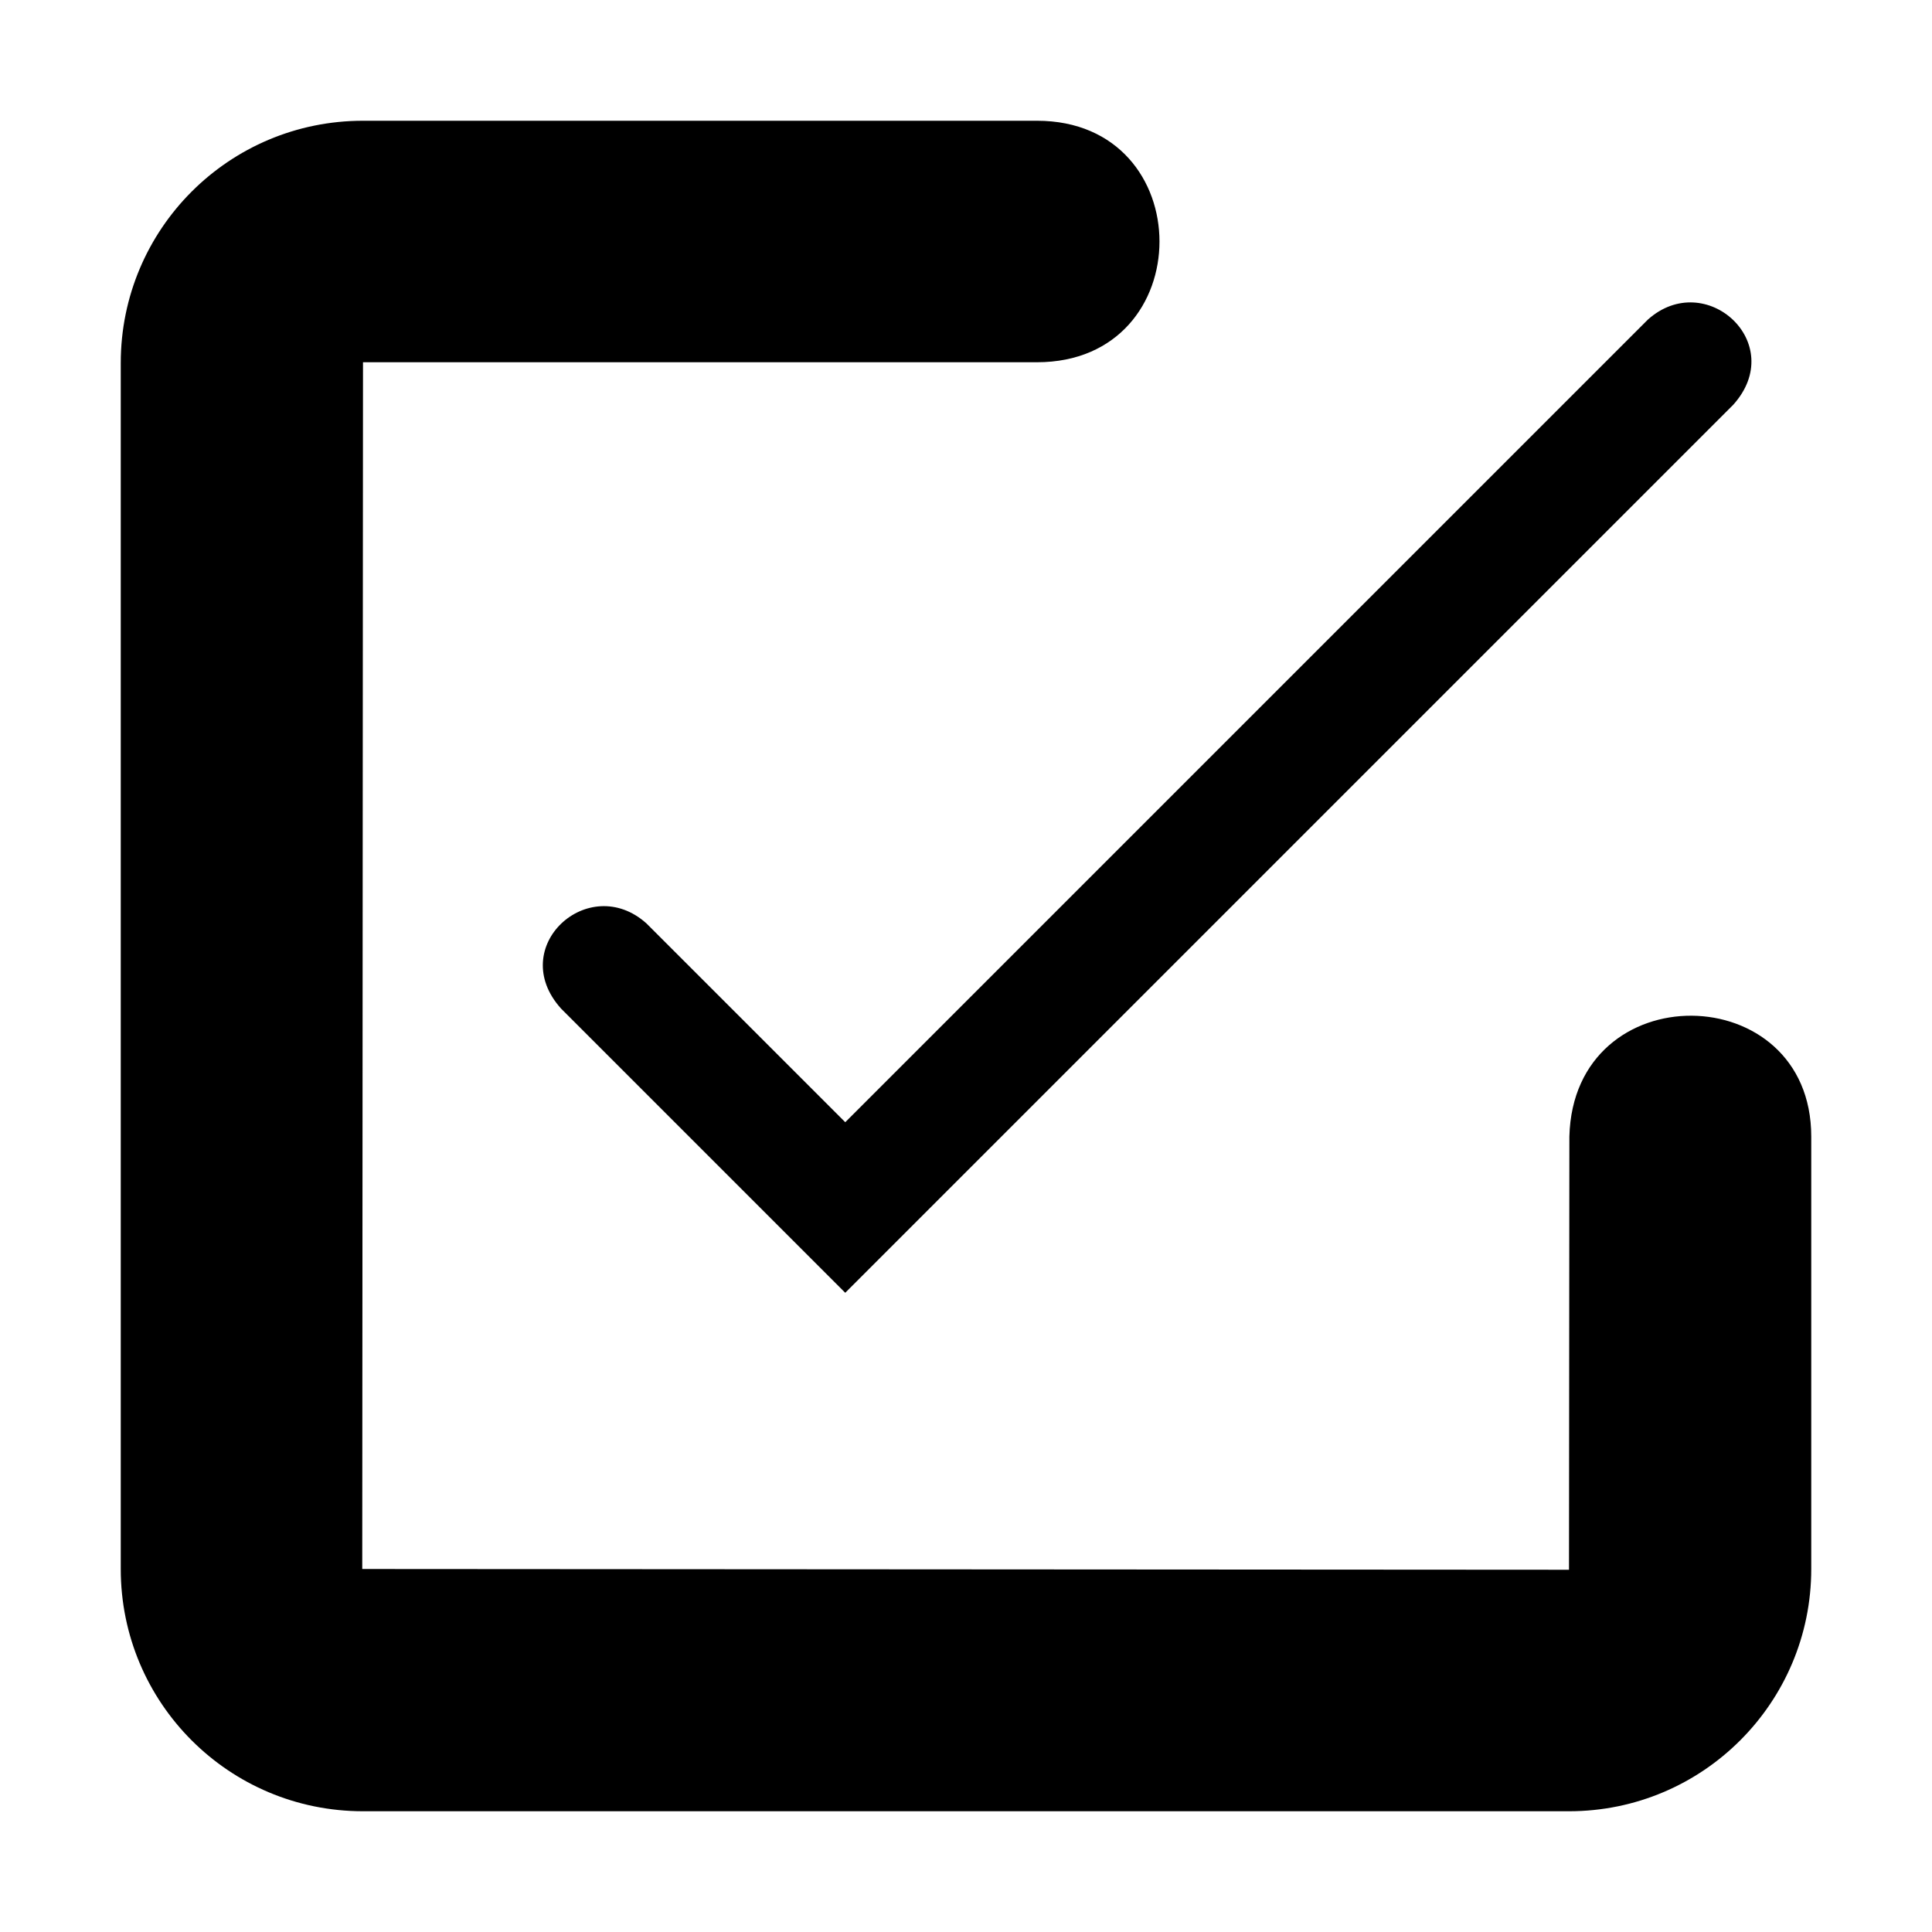
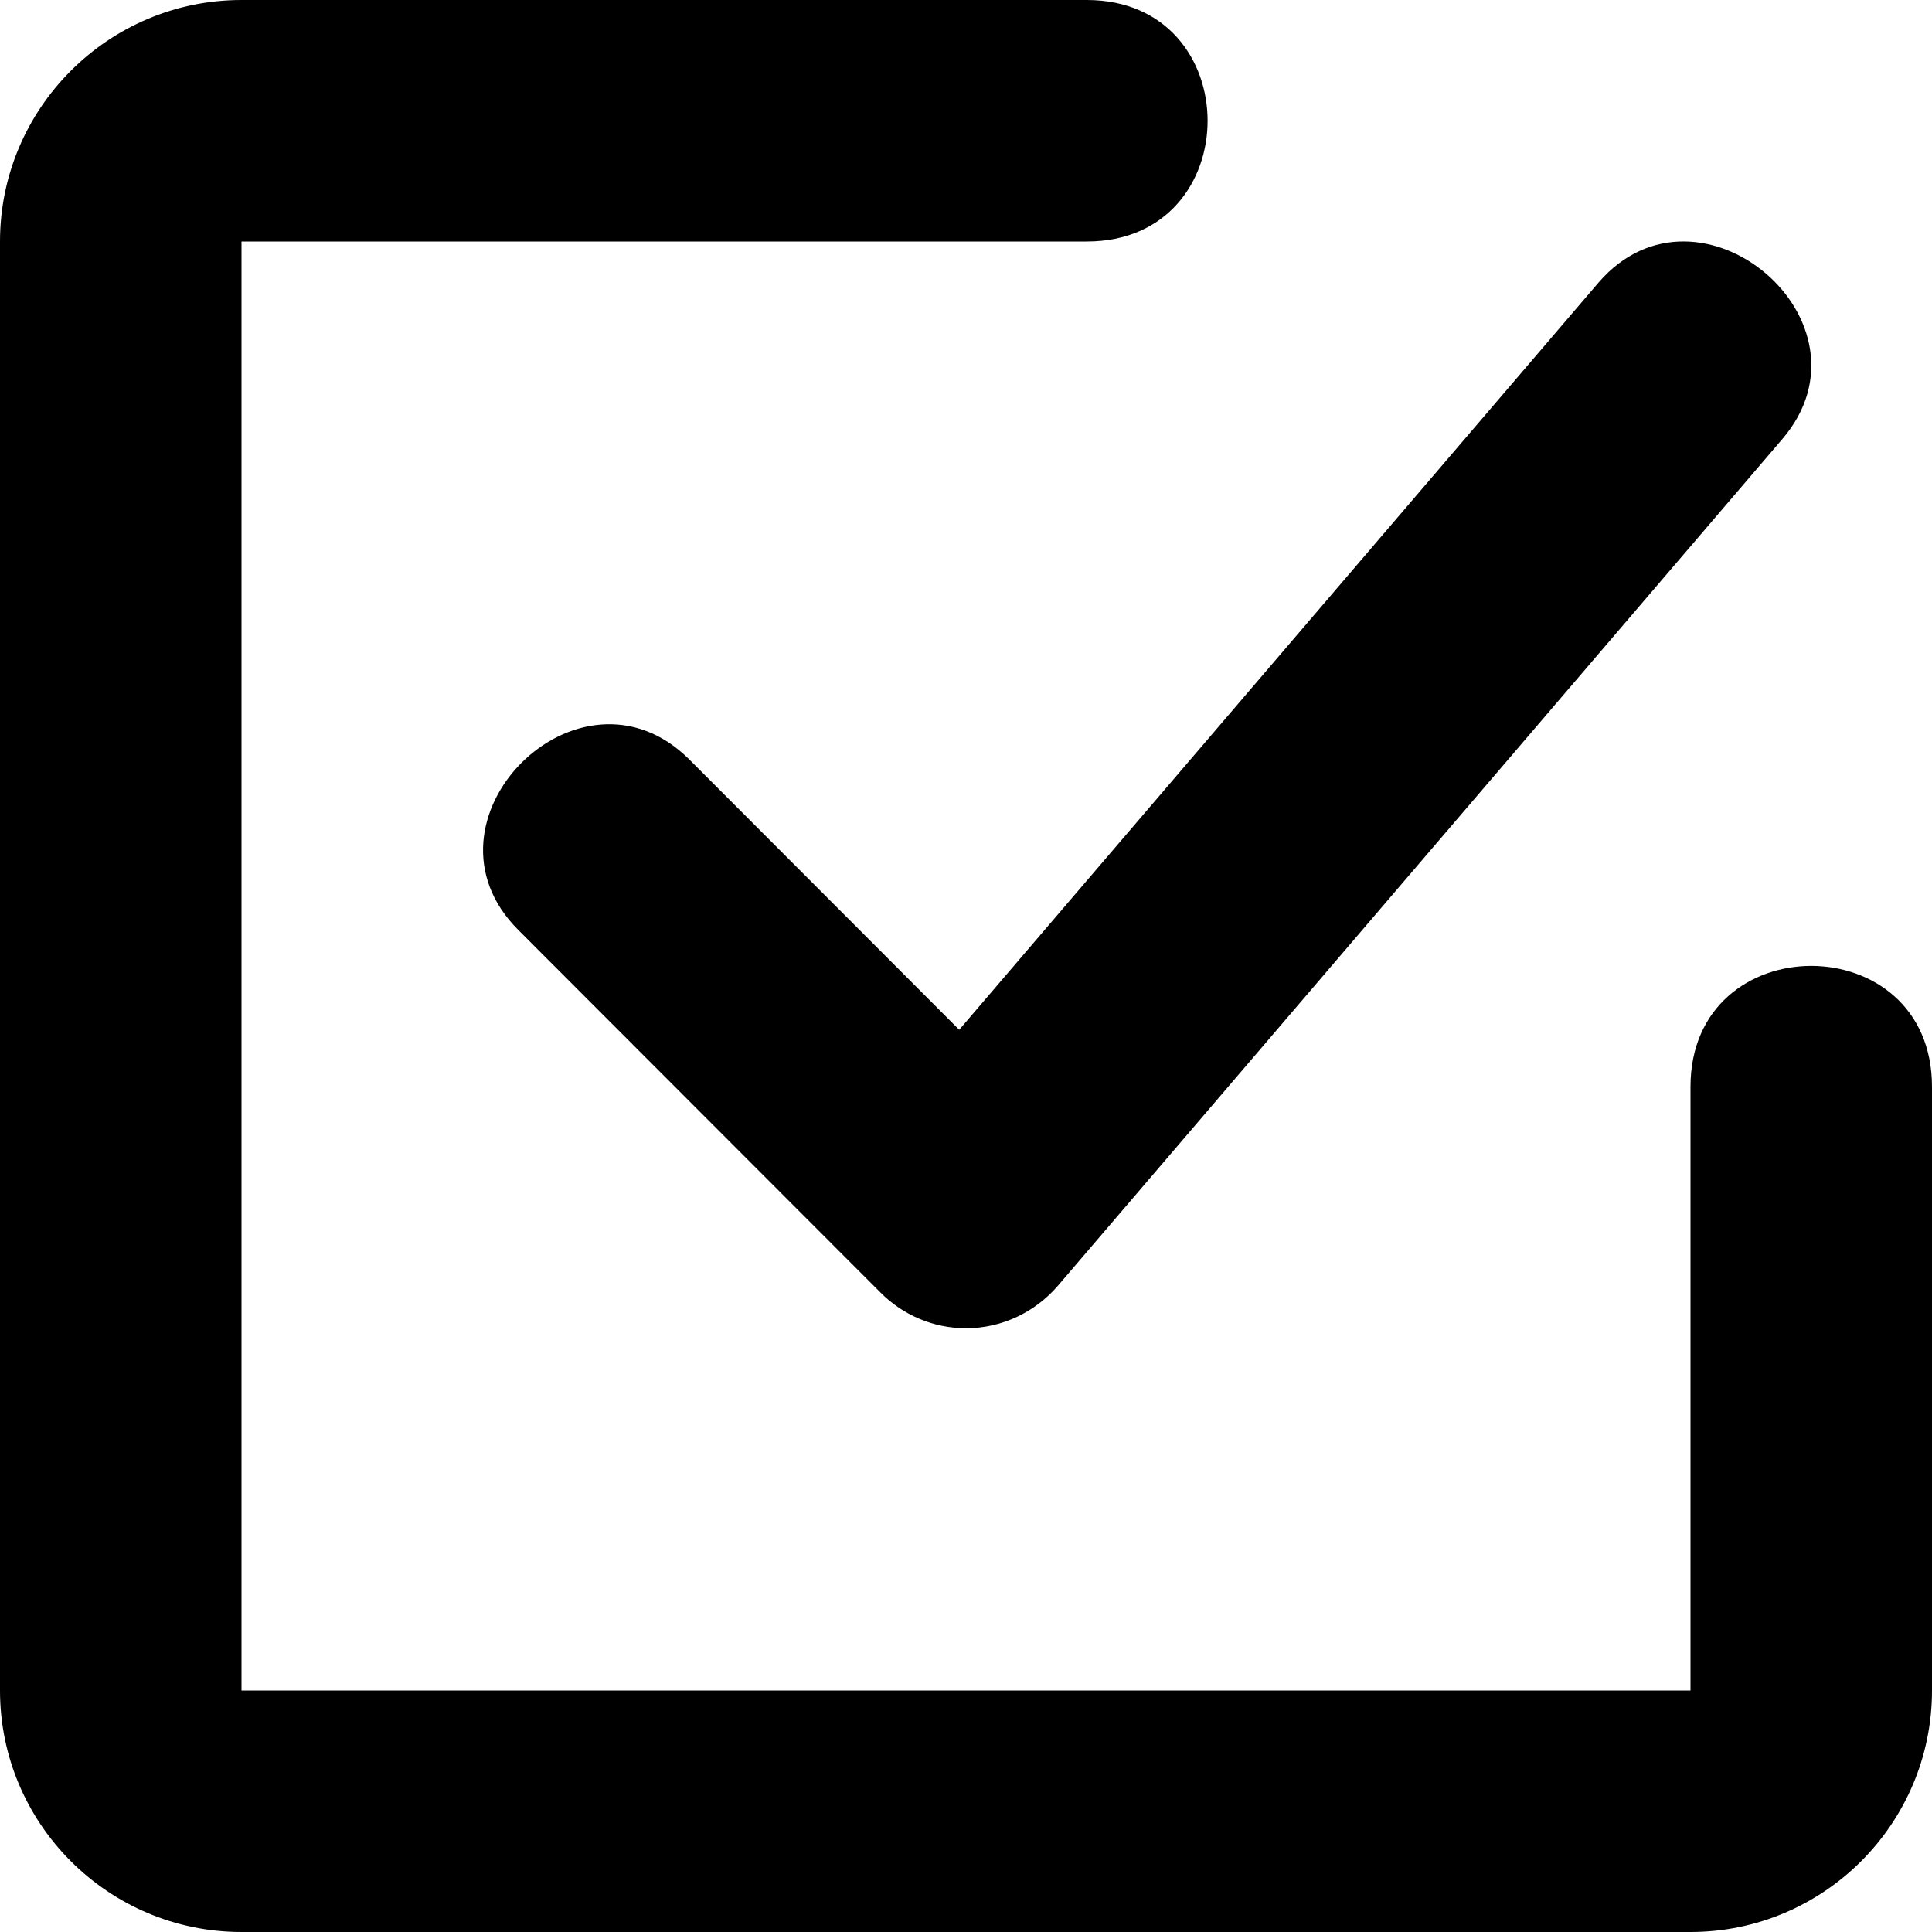
<svg xmlns="http://www.w3.org/2000/svg" viewBox="0 0 512 512">
-   <path class="lexicon-icon-outline check-square-border" d="M480,301.2v114.6c0,35.4-28.7,64.2-64.2,64.2H96.2C60.7,480,32,451.3,32,415.8V96.2C32,60.7,60.7,32,96.2,32h178.6c43.3,0,43.3,64,0,64H96.2L96,415.8l319.8,0.2l0.1-114.8C417,258,480,259,480,301.2z" />
-   <path class="lexicon-icon-outline check-square-check" d="M224,342.6l-75.3-75.3C134,251,156,231,171.3,244.7l52.7,52.7L436.7,84.7C452,71,474,91,459.3,107.3L224,342.6z" />
+   <path class="lexicon-icon-outline check-square-border" d="M448,512H64c-35.3,0-64-28.7-64-64V64C0,28.7,28.7,0,64,0h224c42.7,0,42.7,64,0,64H64v384h384V288 c0-42.7,64-42.7,64,0v160C512,483.3,483.3,512,448,512z" />
+   <path class="lexicon-icon-outline check-square-check" d="M423.7,74.8L254.2,272.9l-71.6-71.7c-29.1-28.9-74.3,16.4-45.2,45.3l96,96.1c5.8,5.8,13.8,9.4,22.6,9.4 c9.7,0,18.4-4.4,24.3-11.2l192-224.4C498.9,85.4,450.3,44.1,423.7,74.8z" />
</svg>
